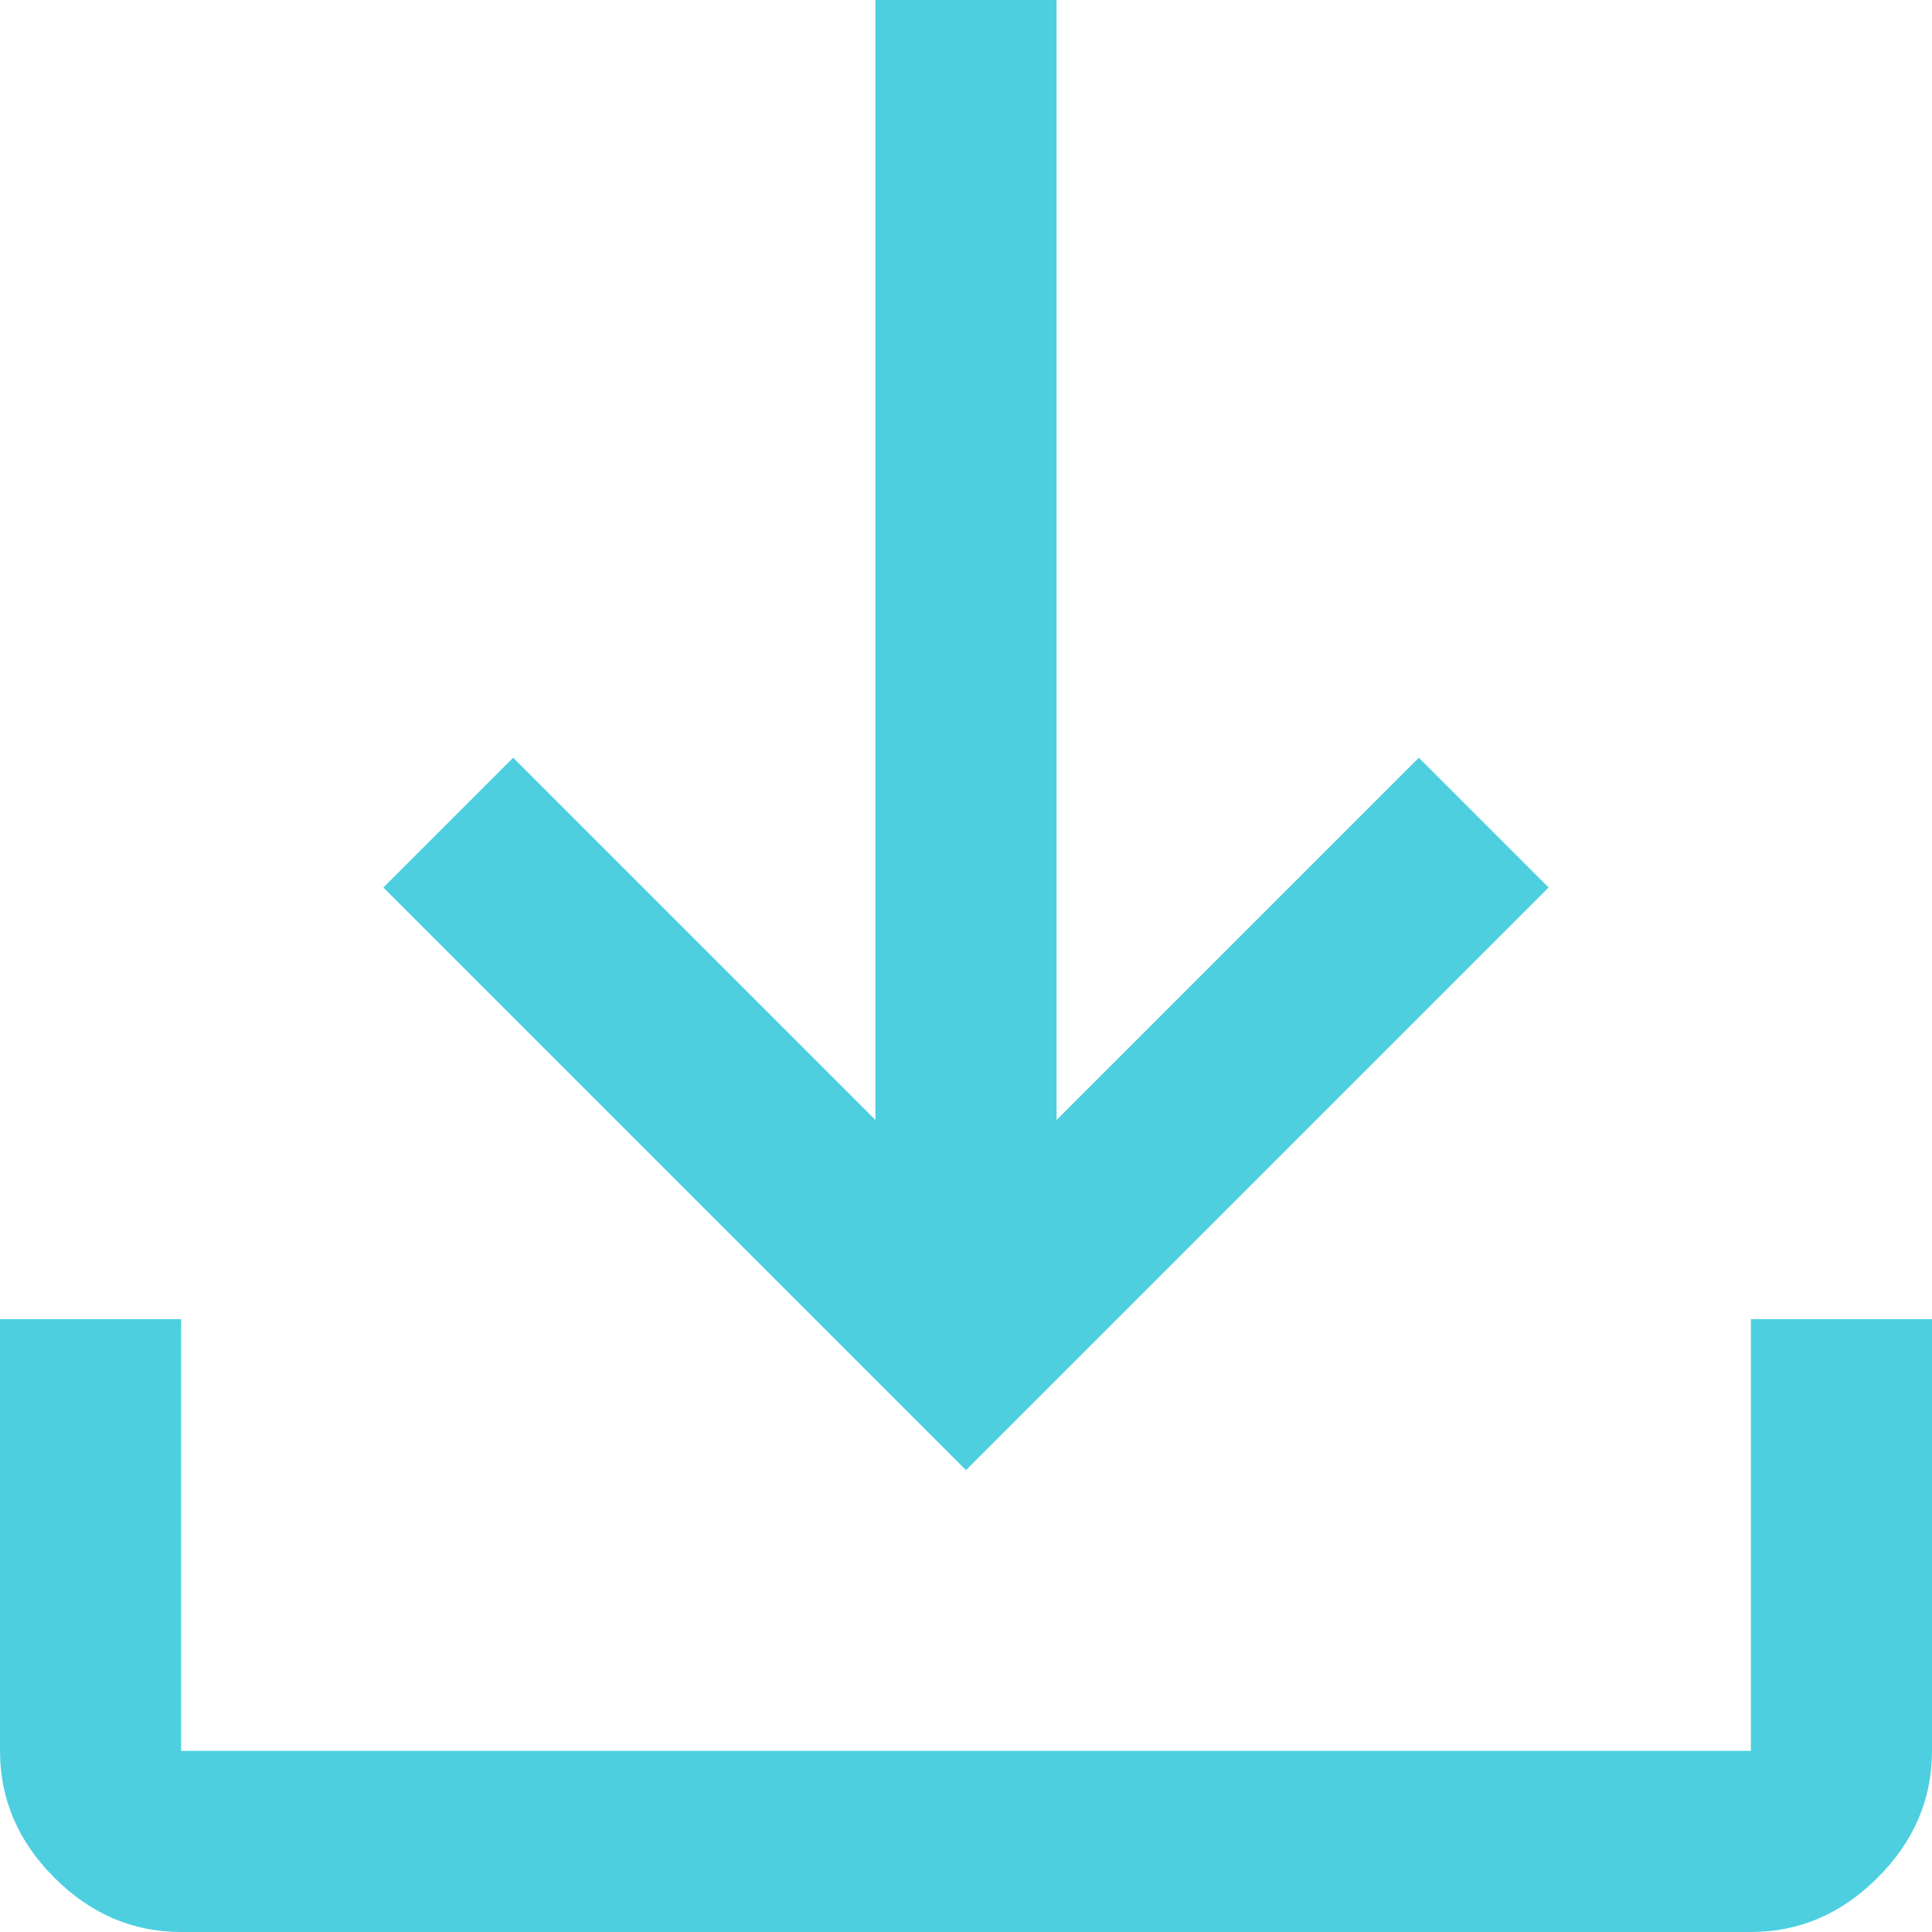
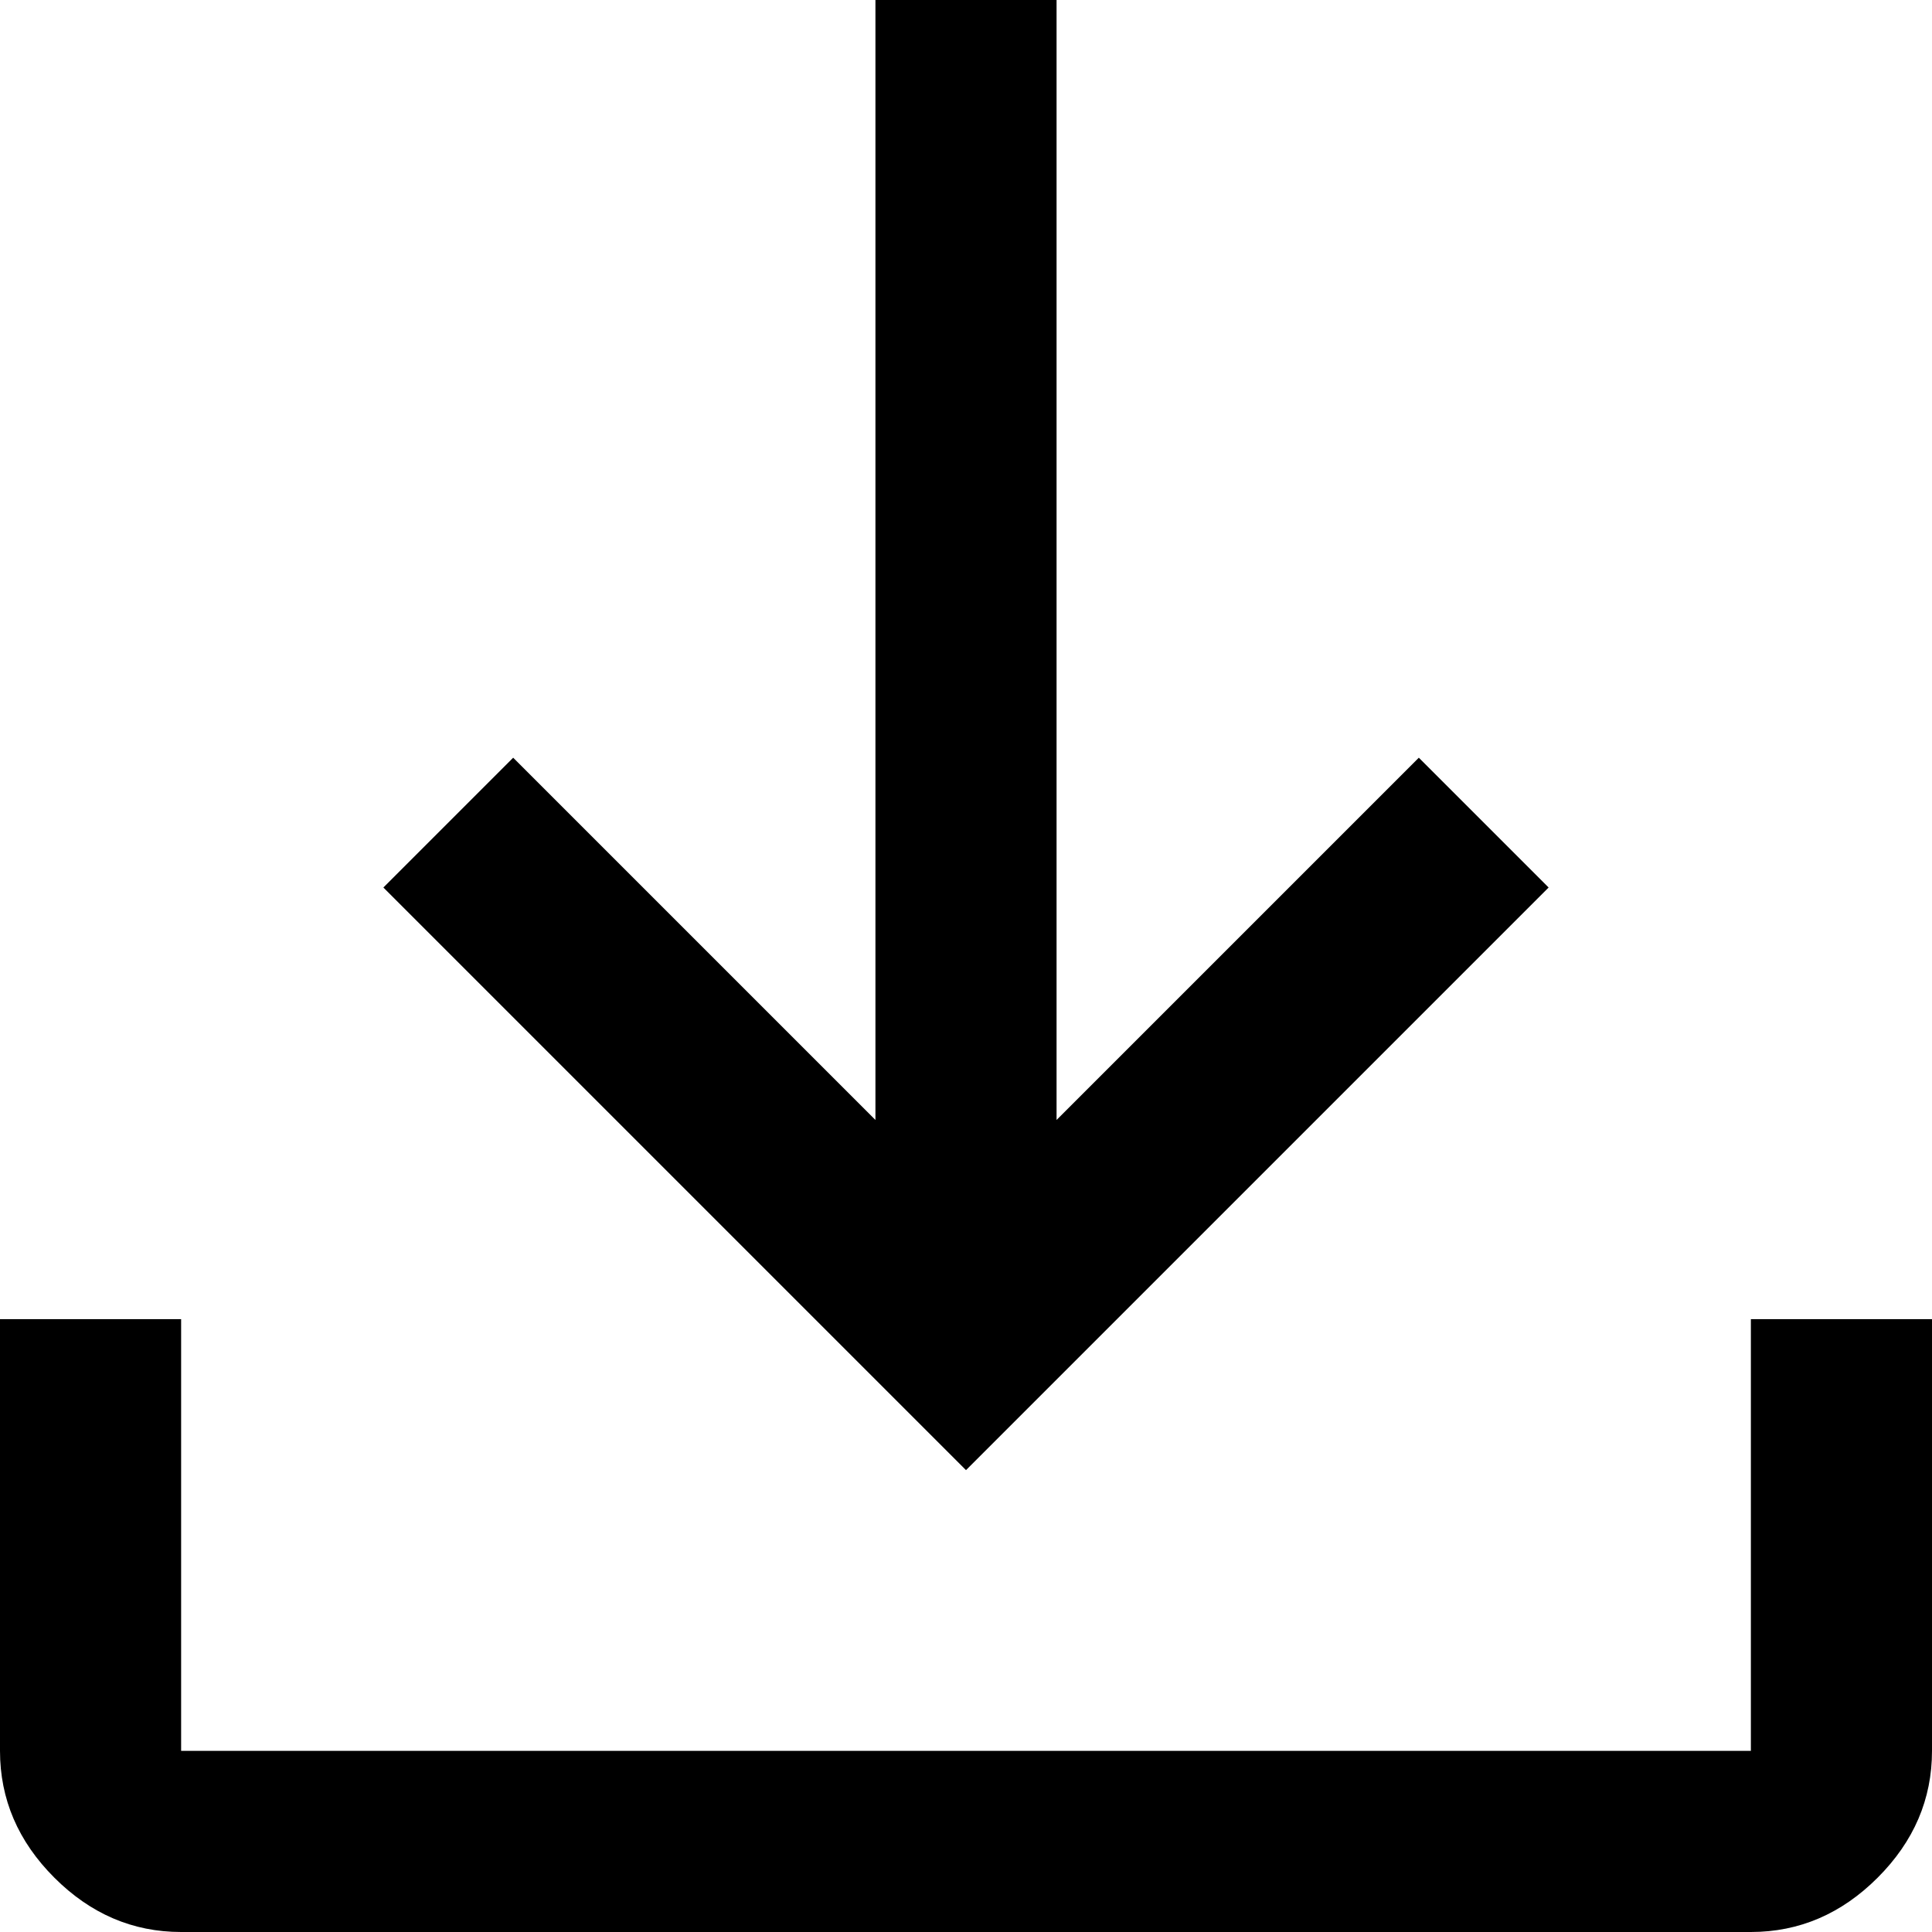
- <svg xmlns="http://www.w3.org/2000/svg" width="32" height="32" viewBox="0 0 32 32" fill="none">
-   <path d="M3 32C2.2 32 1.5 31.7 0.9 31.1C0.3 30.5 0 29.8 0 29V21.85H3V29H29V21.85H32V29C32 29.8 31.7 30.5 31.1 31.1C30.5 31.7 29.8 32 29 32H3ZM16 24.35L6.35 14.7L8.5 12.55L14.5 18.55V0H17.5V18.55L23.5 12.55L25.65 14.7L16 24.35Z" fill="#4DCFE0" />
+ <svg xmlns="http://www.w3.org/2000/svg" viewBox="0 0 32 32" fill="none">
+   <path d="M3 32C2.2 32 1.5 31.7 0.9 31.1C0.3 30.5 0 29.8 0 29V21.85H3V29H29V21.85H32V29C32 29.8 31.7 30.5 31.1 31.1C30.5 31.7 29.8 32 29 32H3ZM16 24.35L6.35 14.7L8.5 12.55L14.5 18.55V0H17.5V18.55L23.5 12.55L25.65 14.7L16 24.35Z" fill="currentColor" />
</svg>
